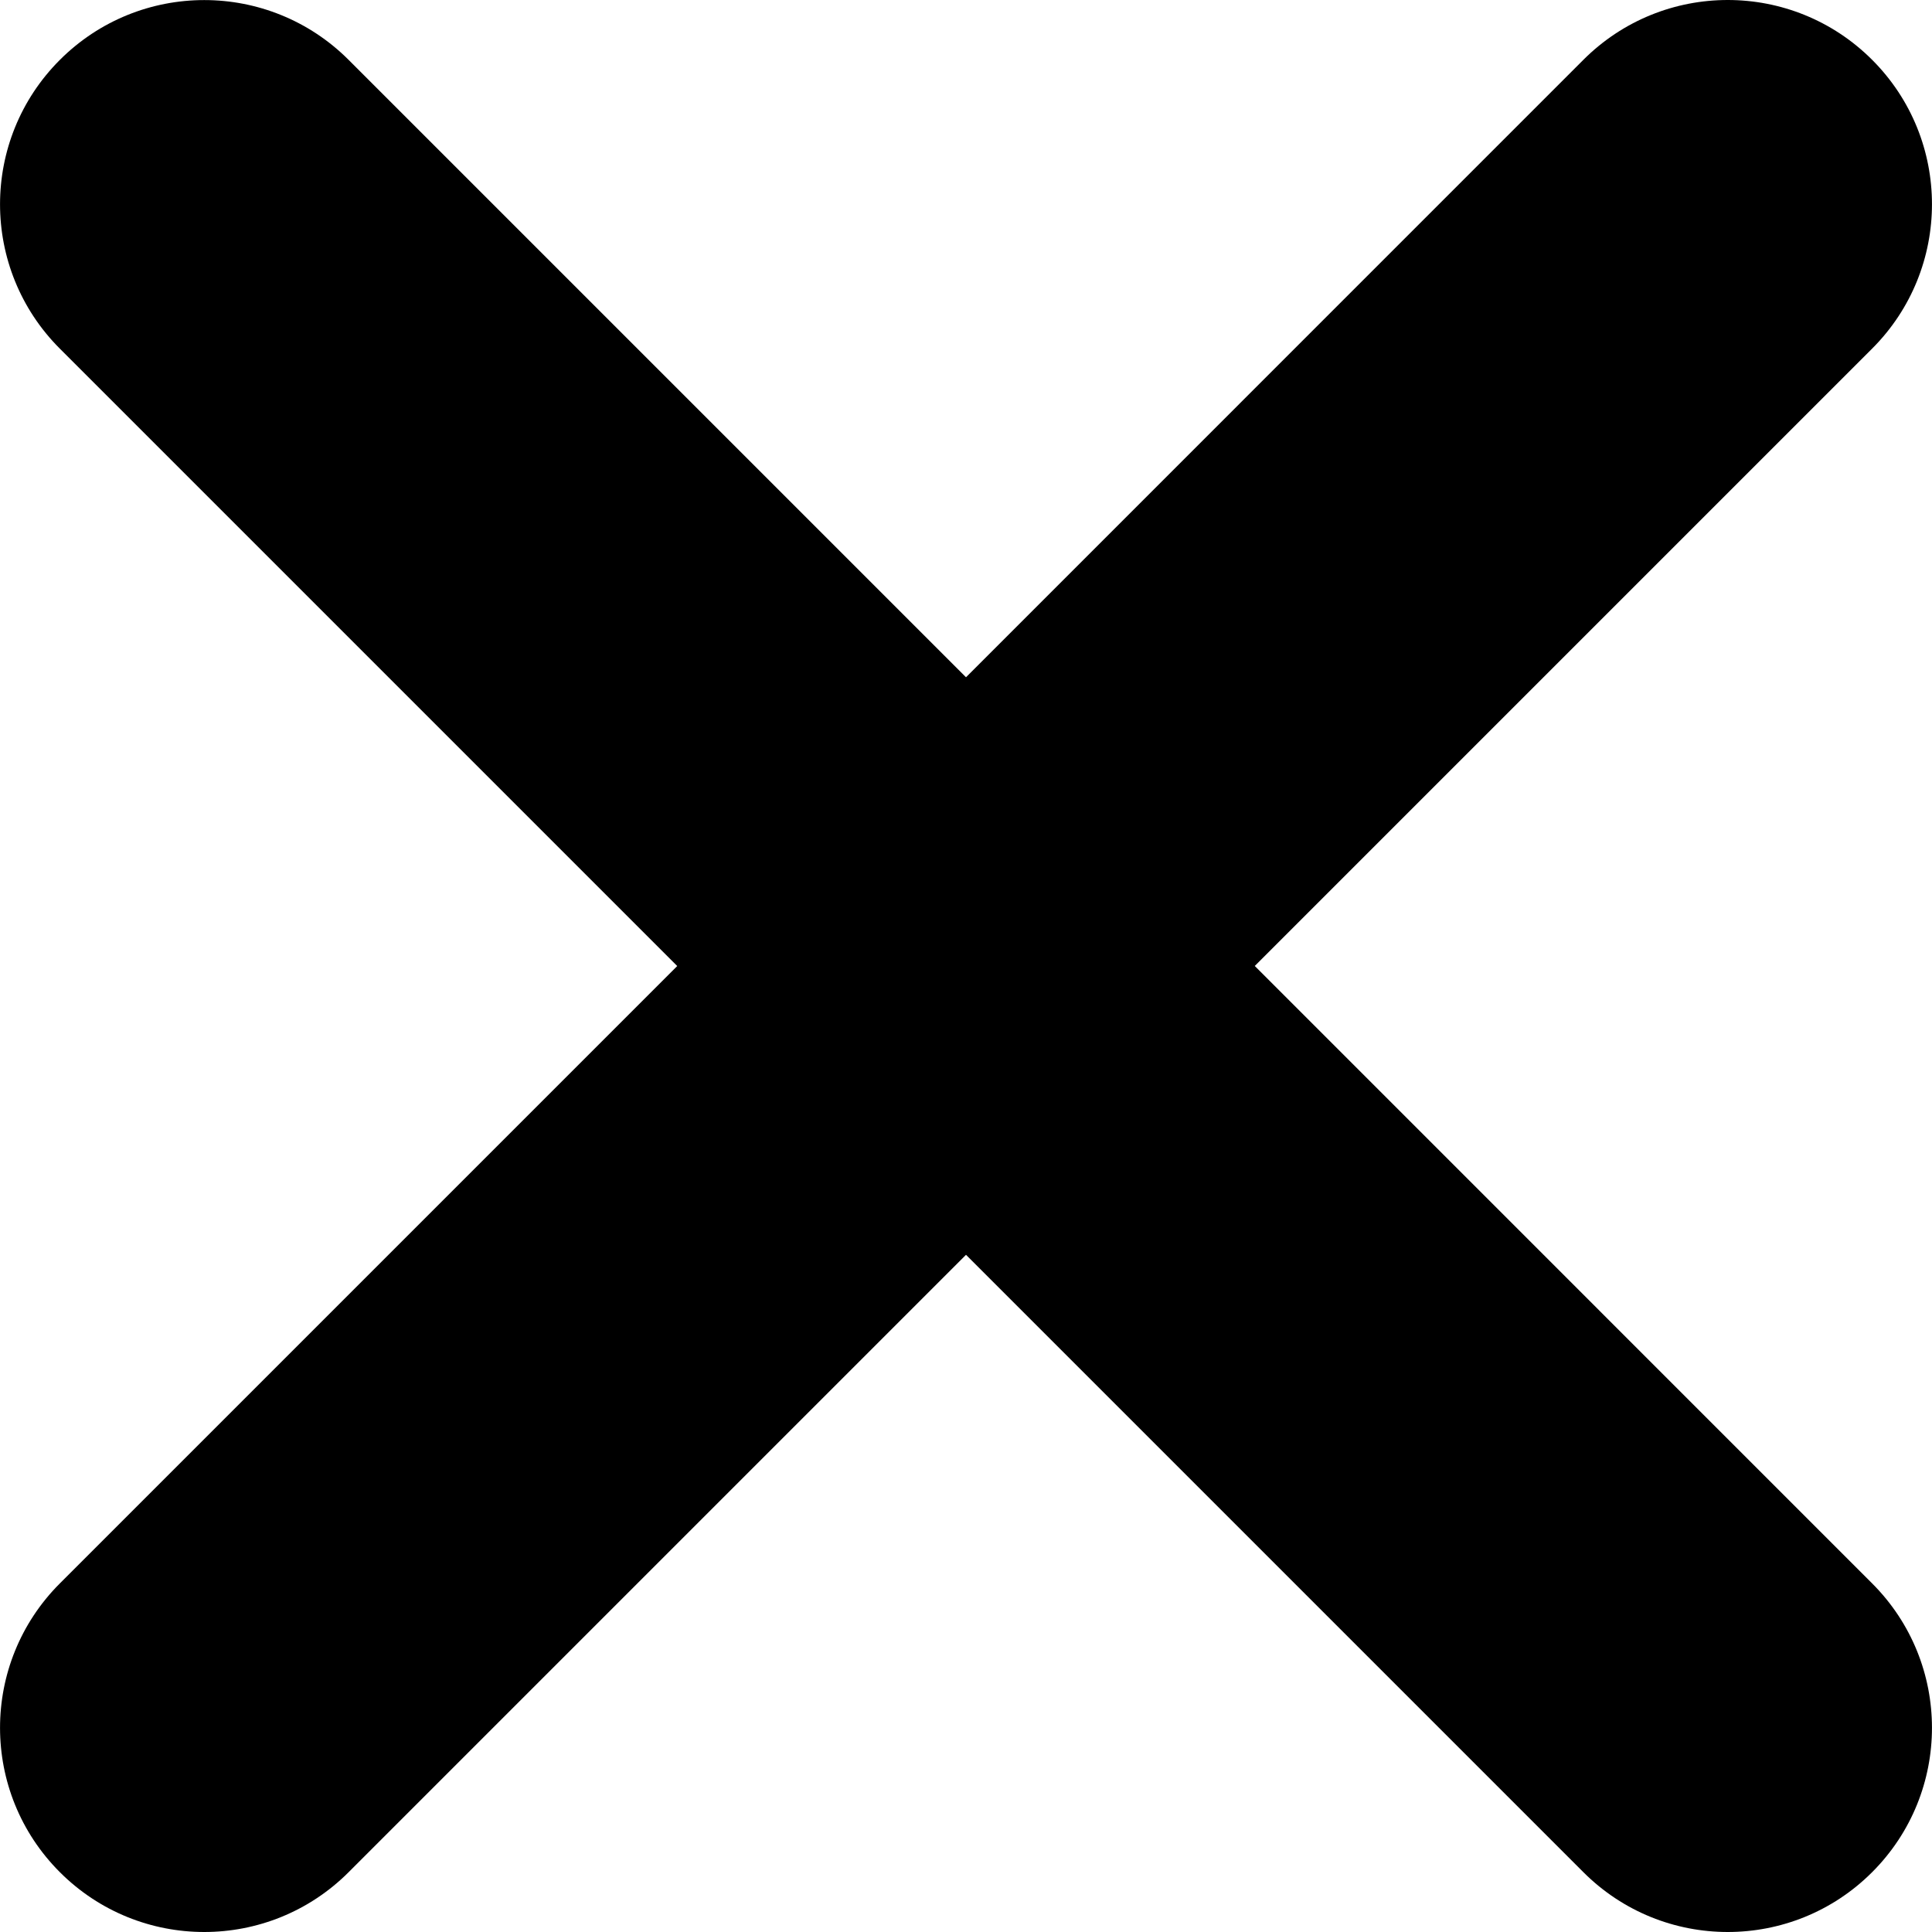
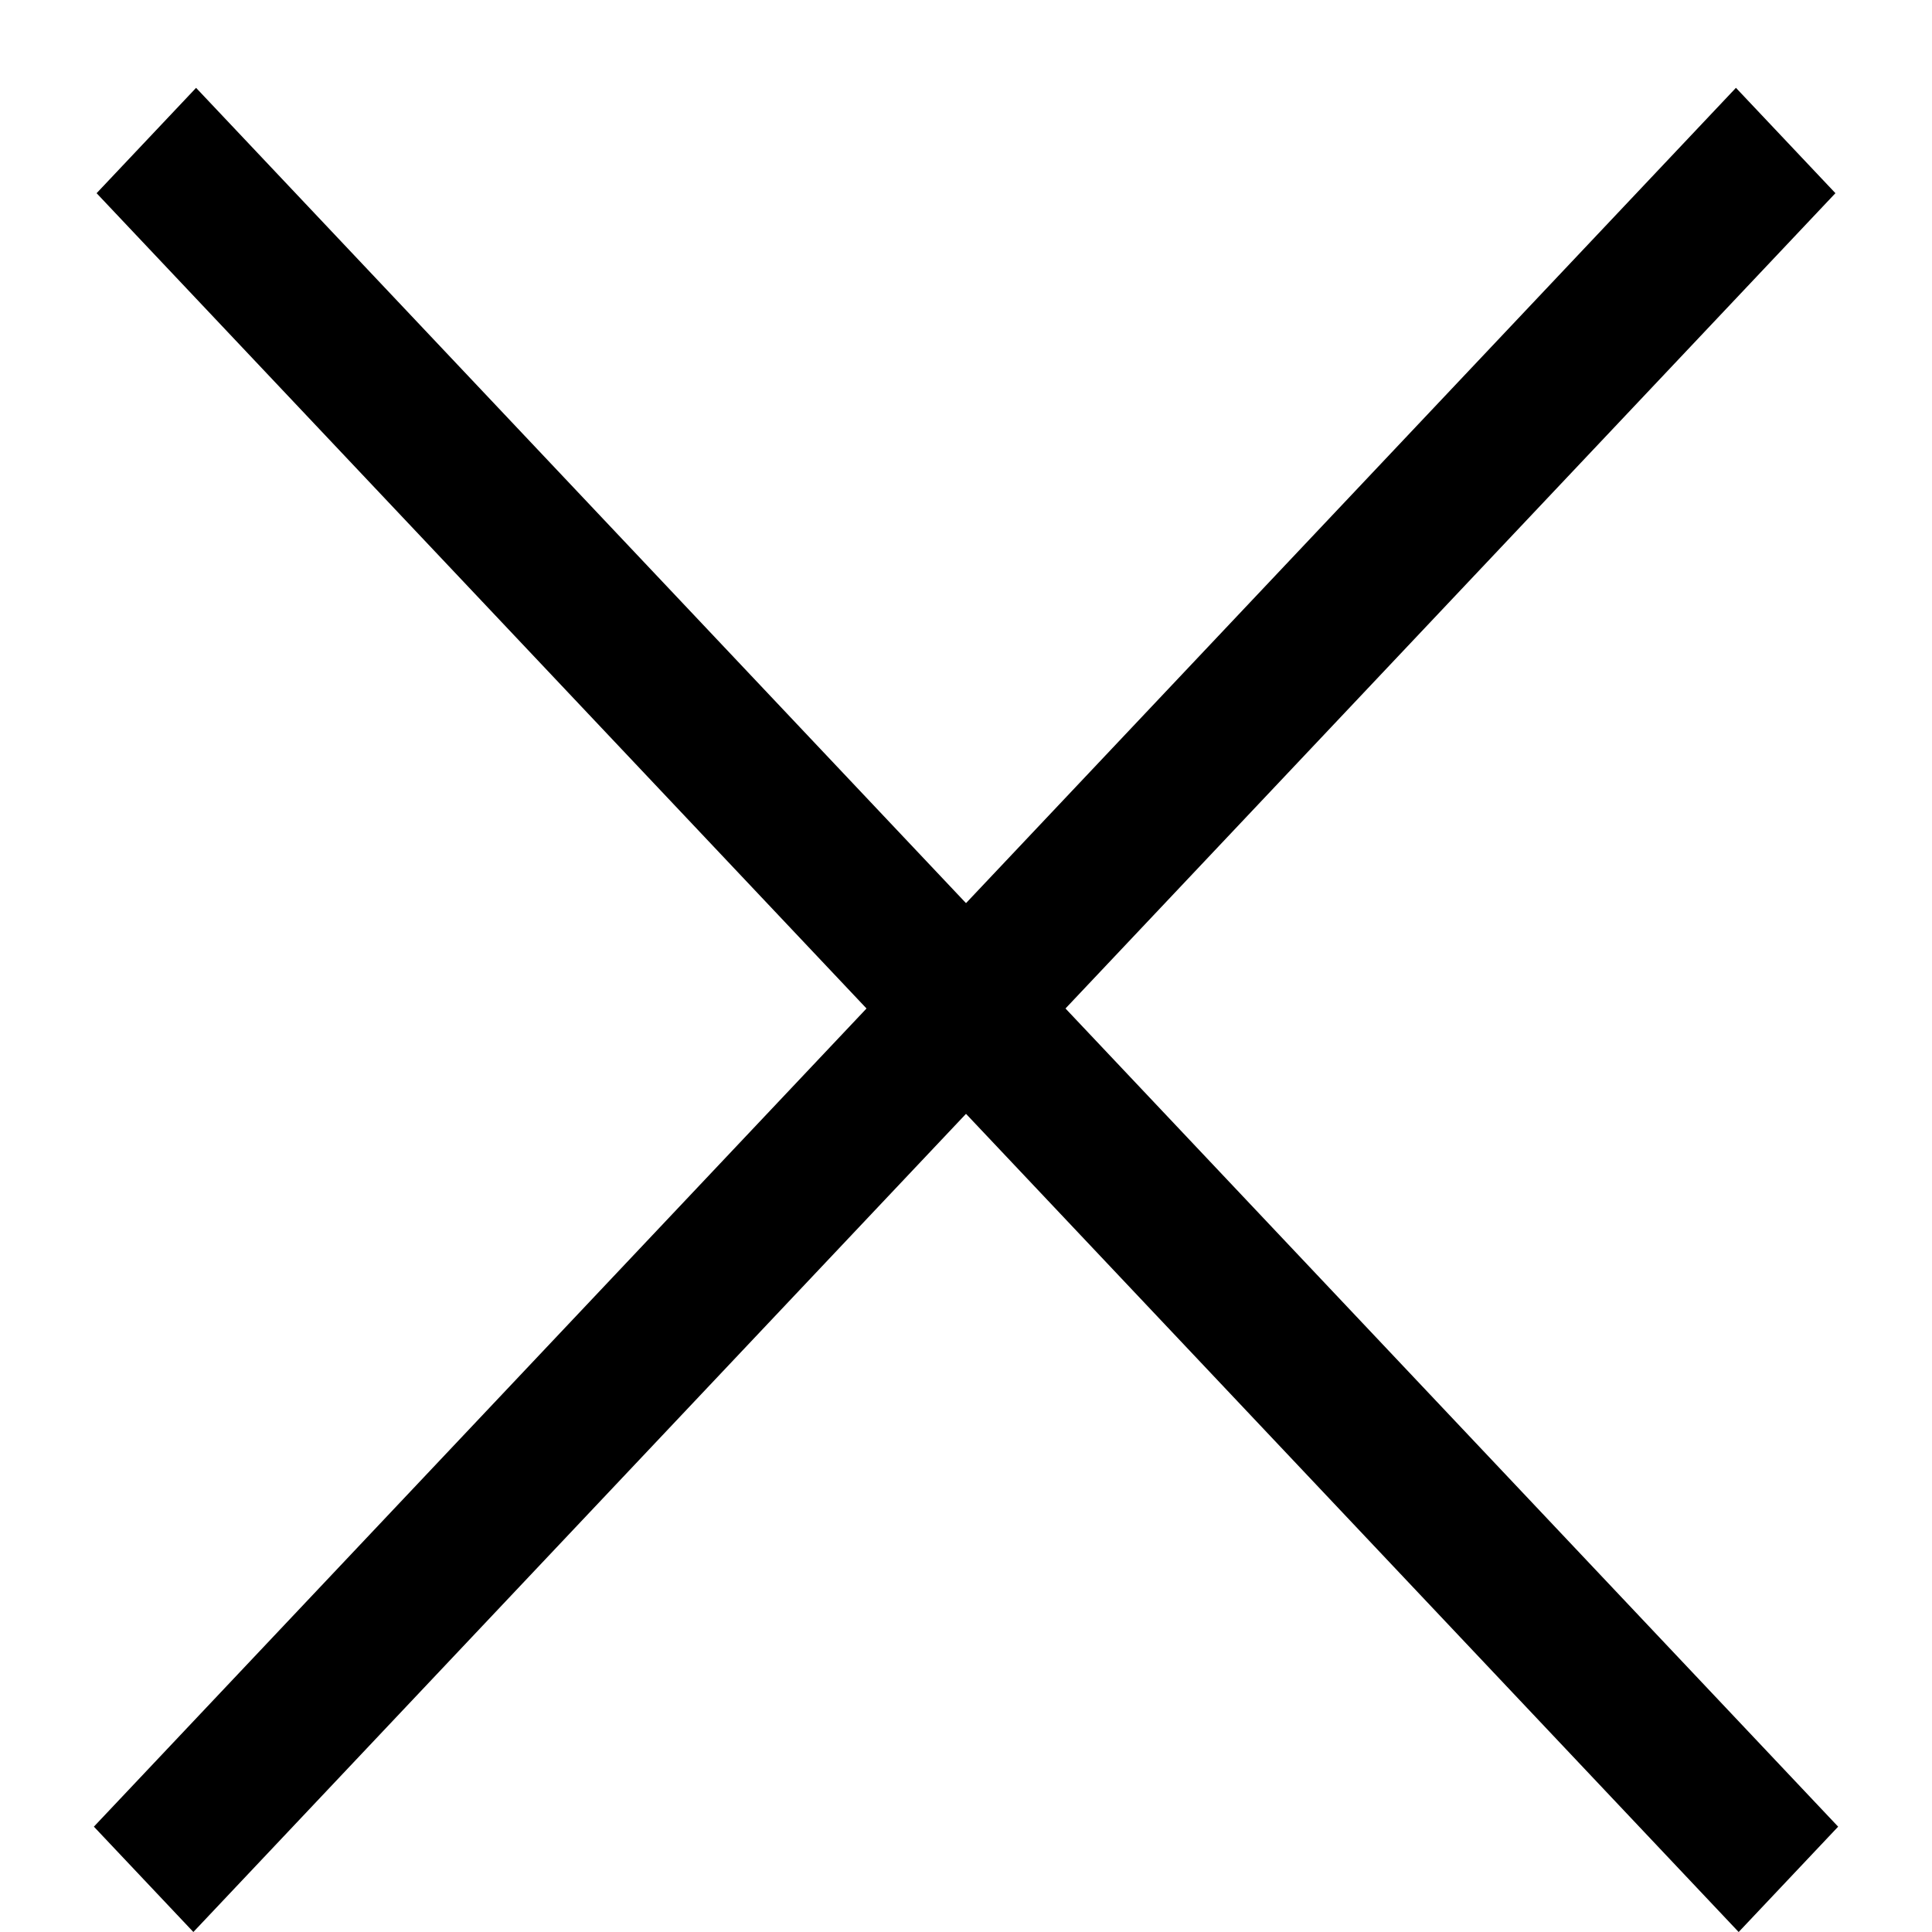
- <svg xmlns="http://www.w3.org/2000/svg" version="1.1" id="Capa_1" x="0px" y="0px" width="612.043px" height="612.043px" viewBox="0 0 612.043 612.043" style="enable-background:new 0 0 612.043 612.043;" xml:space="preserve">
-   <g>
-     <g id="cross">
-       <g>
-         <path d="M397.503,306.011l195.577-195.577c25.27-25.269,25.27-66.213,0-91.482c-25.269-25.269-66.213-25.269-91.481,0     L306.022,214.551L110.445,18.974c-25.269-25.269-66.213-25.269-91.482,0s-25.269,66.213,0,91.482L214.54,306.033L18.963,501.61     c-25.269,25.269-25.269,66.213,0,91.481c25.269,25.27,66.213,25.27,91.482,0l195.577-195.576l195.577,195.576     c25.269,25.27,66.213,25.27,91.481,0c25.27-25.269,25.27-66.213,0-91.481L397.503,306.011z" />
-       </g>
-     </g>
-   </g>
-   <g>
- </g>
-   <g>
- </g>
-   <g>
- </g>
-   <g>
- </g>
-   <g>
- </g>
-   <g>
- </g>
-   <g>
- </g>
-   <g>
- </g>
-   <g>
- </g>
-   <g>
- </g>
-   <g>
- </g>
-   <g>
- </g>
-   <g>
- </g>
-   <g>
- </g>
-   <g>
- </g>
+ <svg xmlns="http://www.w3.org/2000/svg" width="20" height="20" viewBox="0 0 20 20" fill="none">
+   <line y1="-0.75" x2="24.758" y2="-0.75" transform="matrix(0.686589 -0.727046 0.686589 0.727046 2.00171 20)" stroke="black" stroke-width="1.5" />
+   <line y1="-0.75" x2="24.758" y2="-0.75" transform="matrix(0.686589 0.727046 -0.686589 0.727046 1 2)" stroke="black" stroke-width="1.5" />
</svg>
